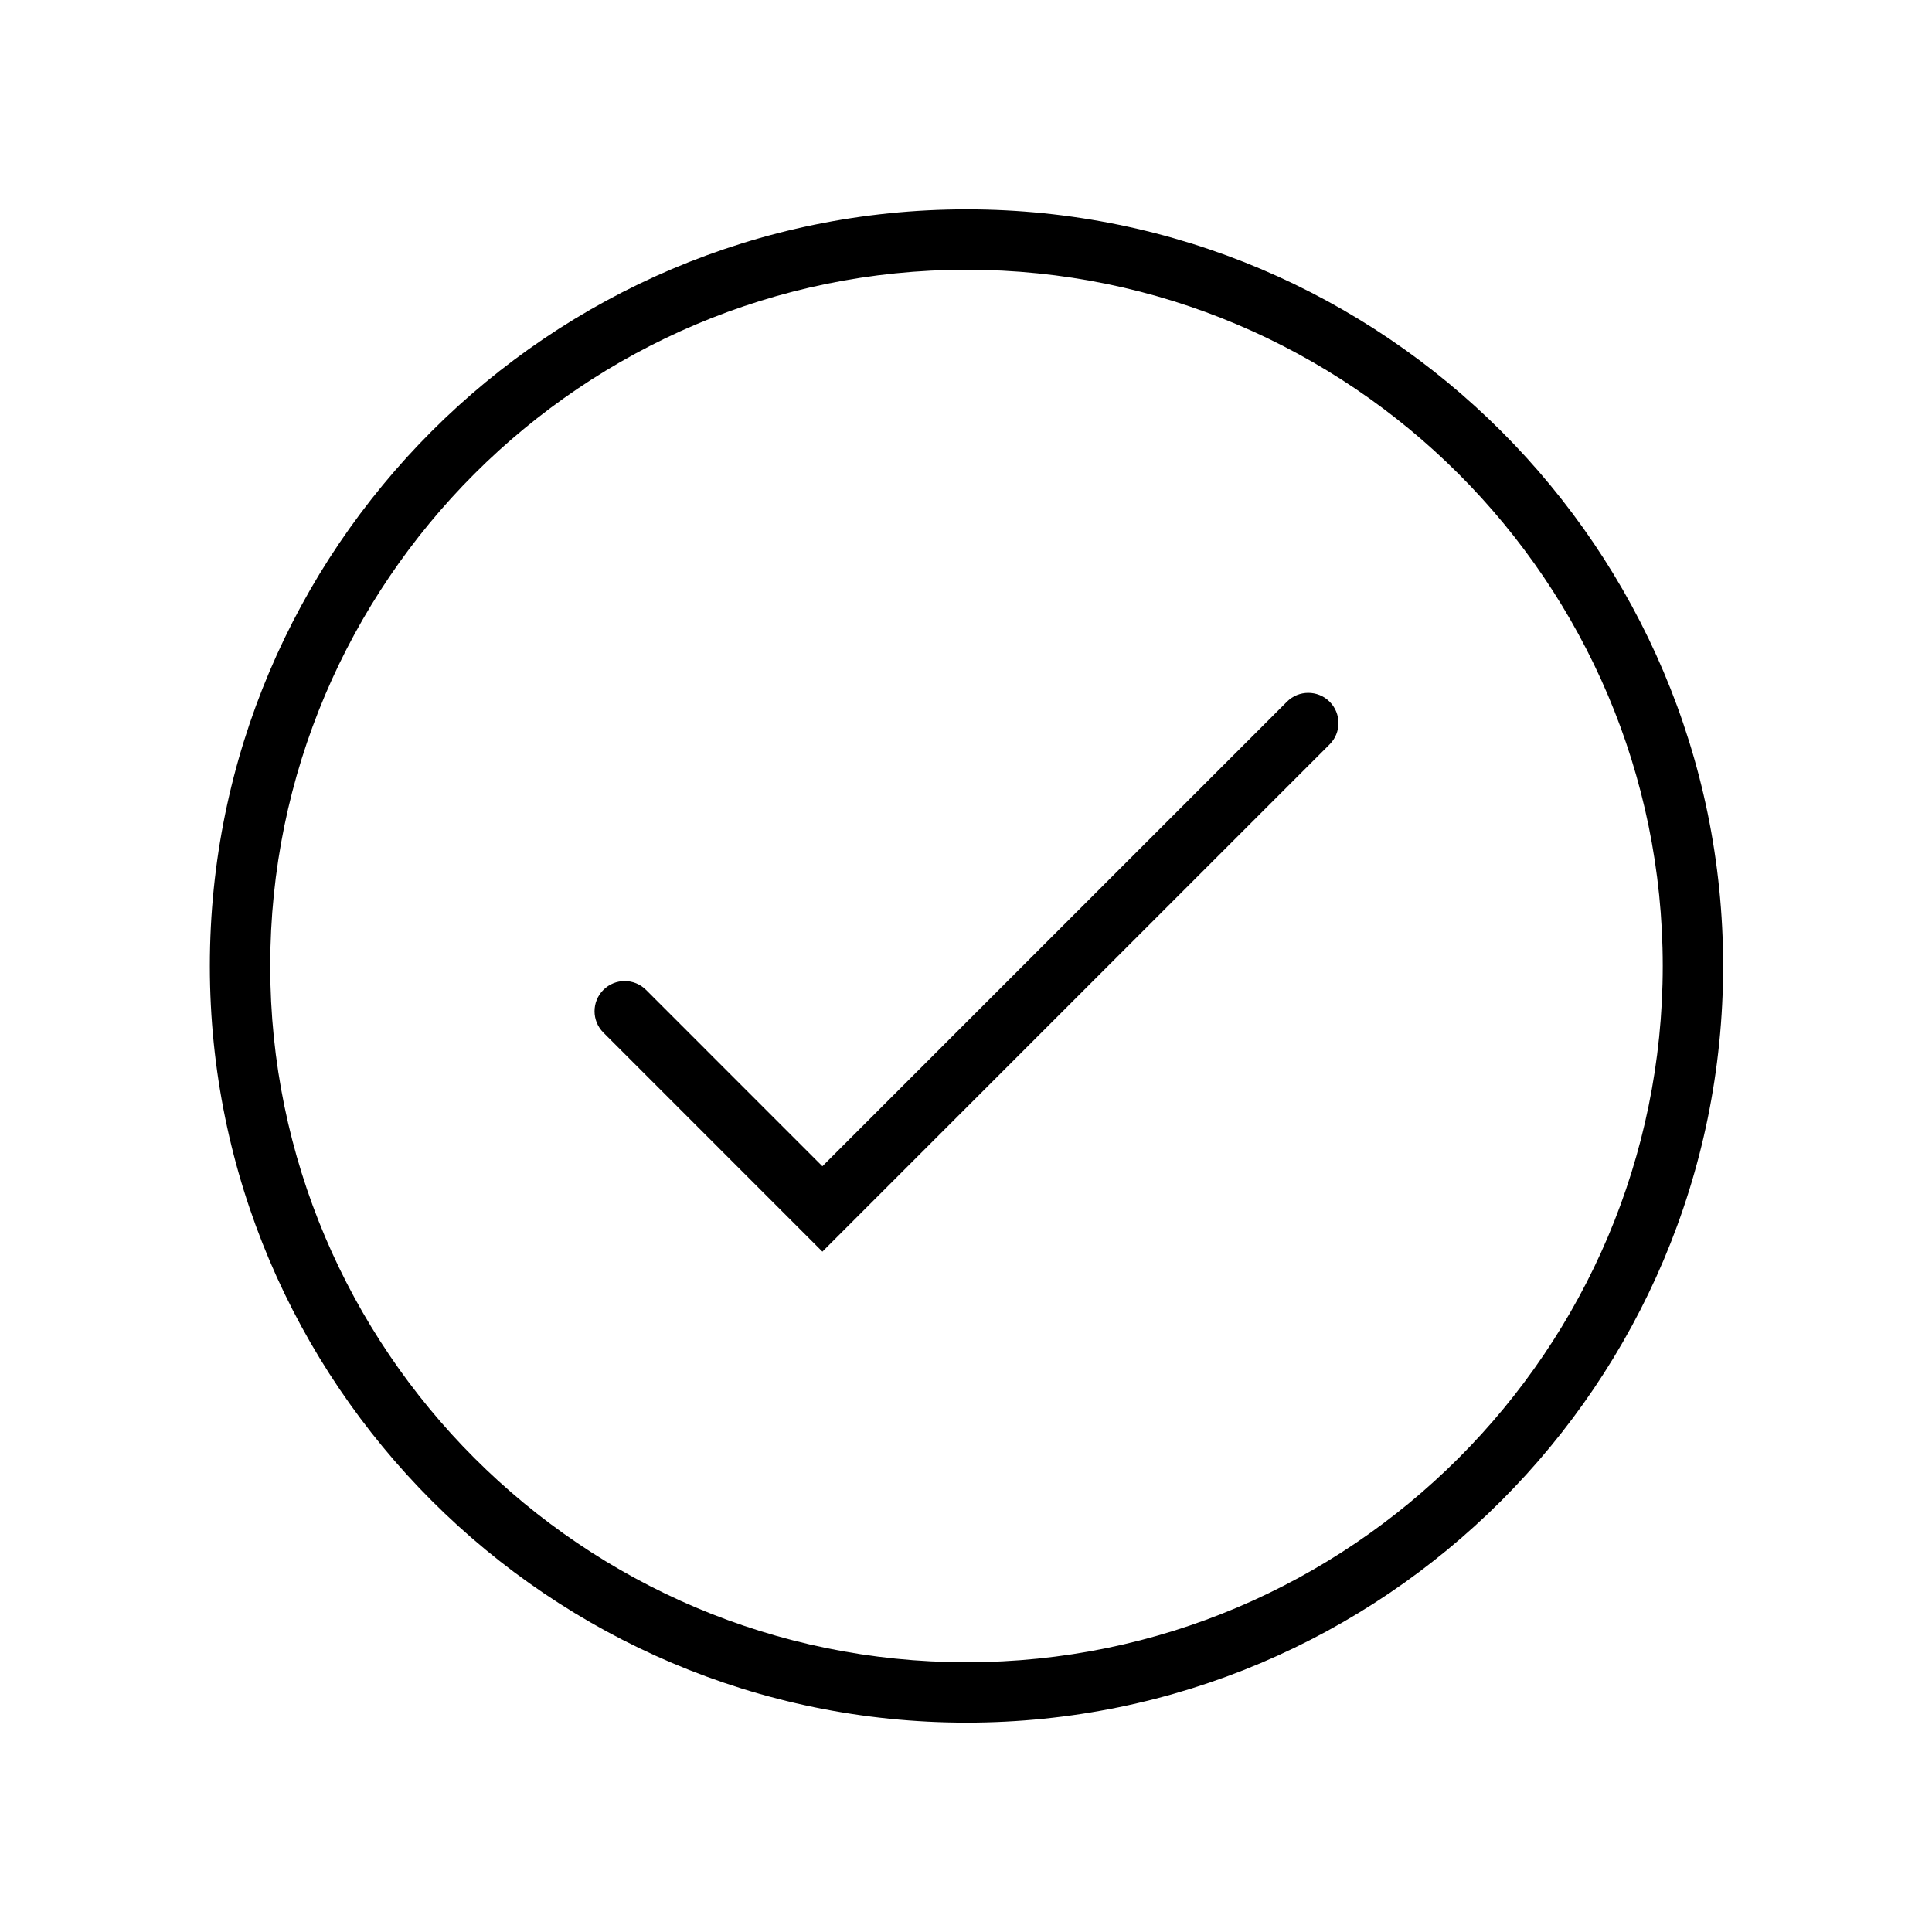
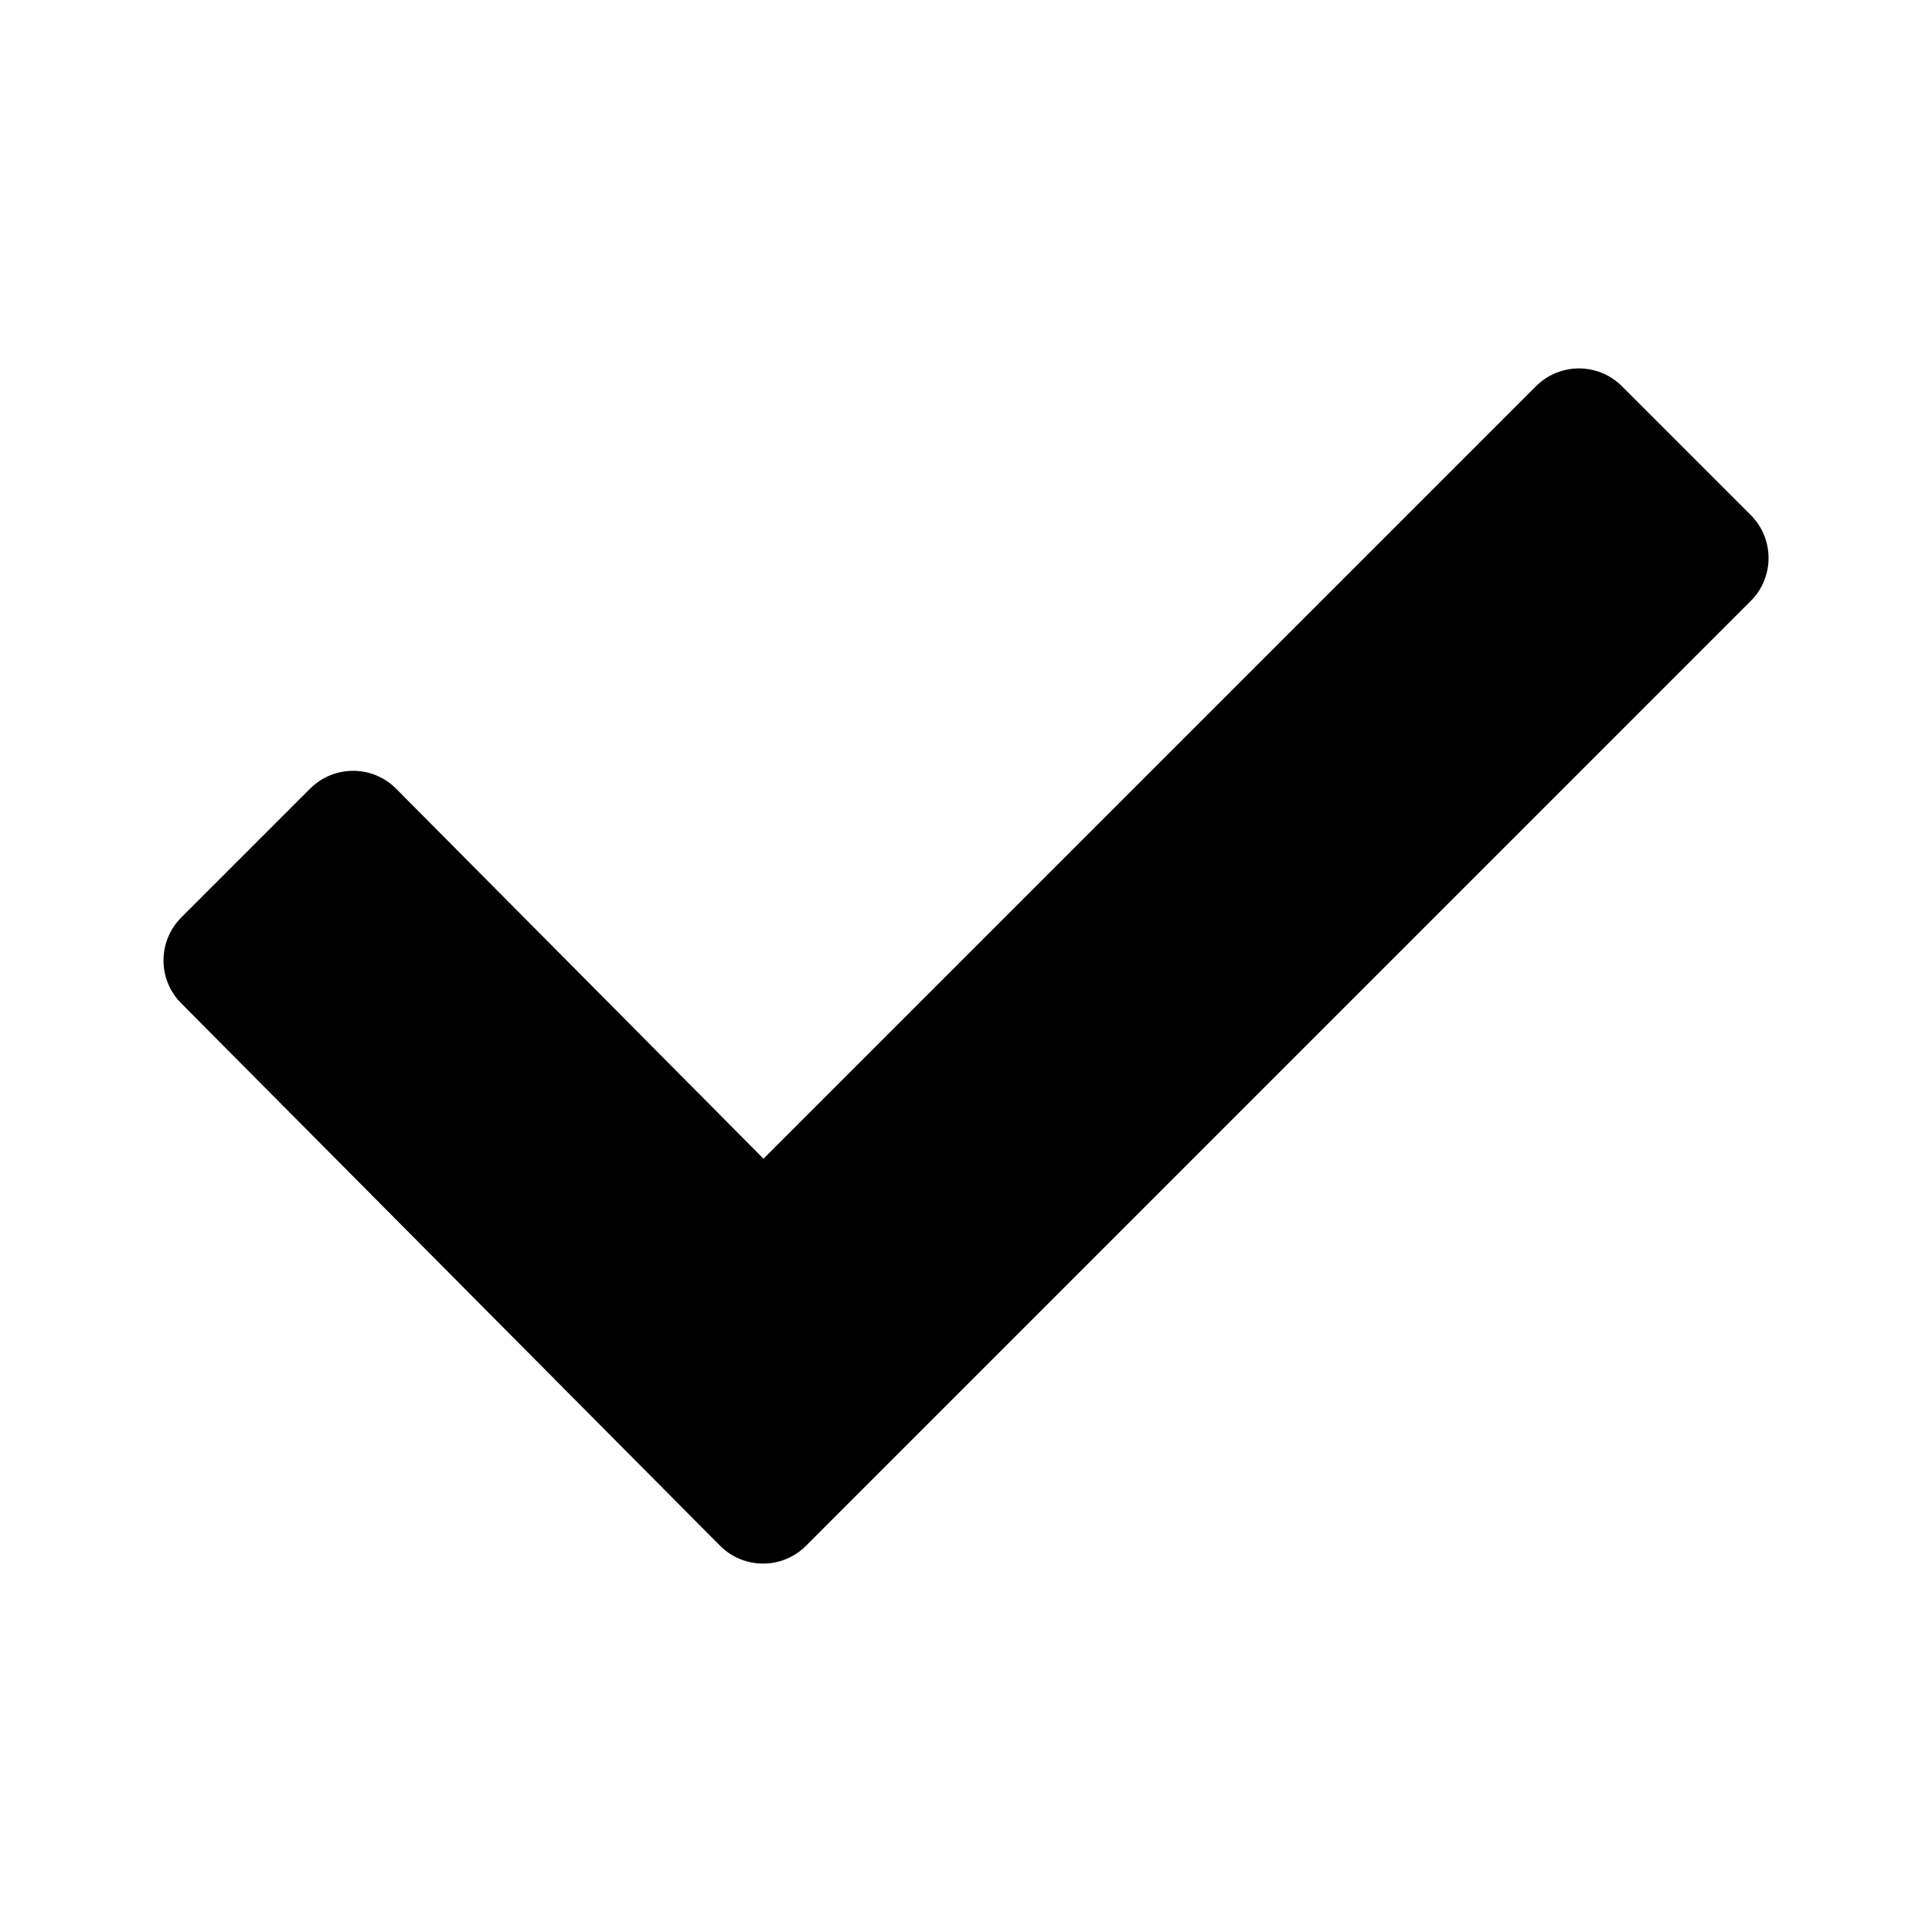
- <svg xmlns="http://www.w3.org/2000/svg" enable-background="new 0 0 128 128" height="128px" id="Layer_1" version="1.1" viewBox="0 0 128 128" width="128px" xml:space="preserve">
-   <g>
-     <g>
-       <path d="M85.263,46.49L54.485,77.267L42.804,65.584c-0.781-0.782-2.047-0.782-2.828-0.002c-0.781,0.782-0.781,2.048,0,2.829    l14.51,14.513l33.605-33.607c0.781-0.779,0.781-2.046,0-2.827C87.31,45.708,86.044,45.708,85.263,46.49z M64.032,13.871    c-27.642,0-50.129,22.488-50.129,50.126c0.002,27.642,22.49,50.131,50.131,50.131h0.004c27.638,0,50.123-22.489,50.123-50.131    C114.161,36.358,91.674,13.871,64.032,13.871z M64.038,110.128h-0.004c-25.435,0-46.129-20.694-46.131-46.131    c0-25.434,20.693-46.126,46.129-46.126s46.129,20.693,46.129,46.126C110.161,89.434,89.471,110.128,64.038,110.128z" />
-     </g>
-   </g>
+ <svg xmlns="http://www.w3.org/2000/svg" fill="#000000" width="800px" height="800px" viewBox="0 0 32 32" version="1.1">
+   <path d="M28.998 8.531l-2.134-2.134c-0.394-0.393-1.030-0.393-1.423 0l-12.795 12.795-6.086-6.13c-0.393-0.393-1.029-0.393-1.423 0l-2.134 2.134c-0.393 0.394-0.393 1.030 0 1.423l8.924 8.984c0.393 0.393 1.030 0.393 1.423 0l15.648-15.649c0.393-0.392 0.393-1.030 0-1.423z" />
</svg>
